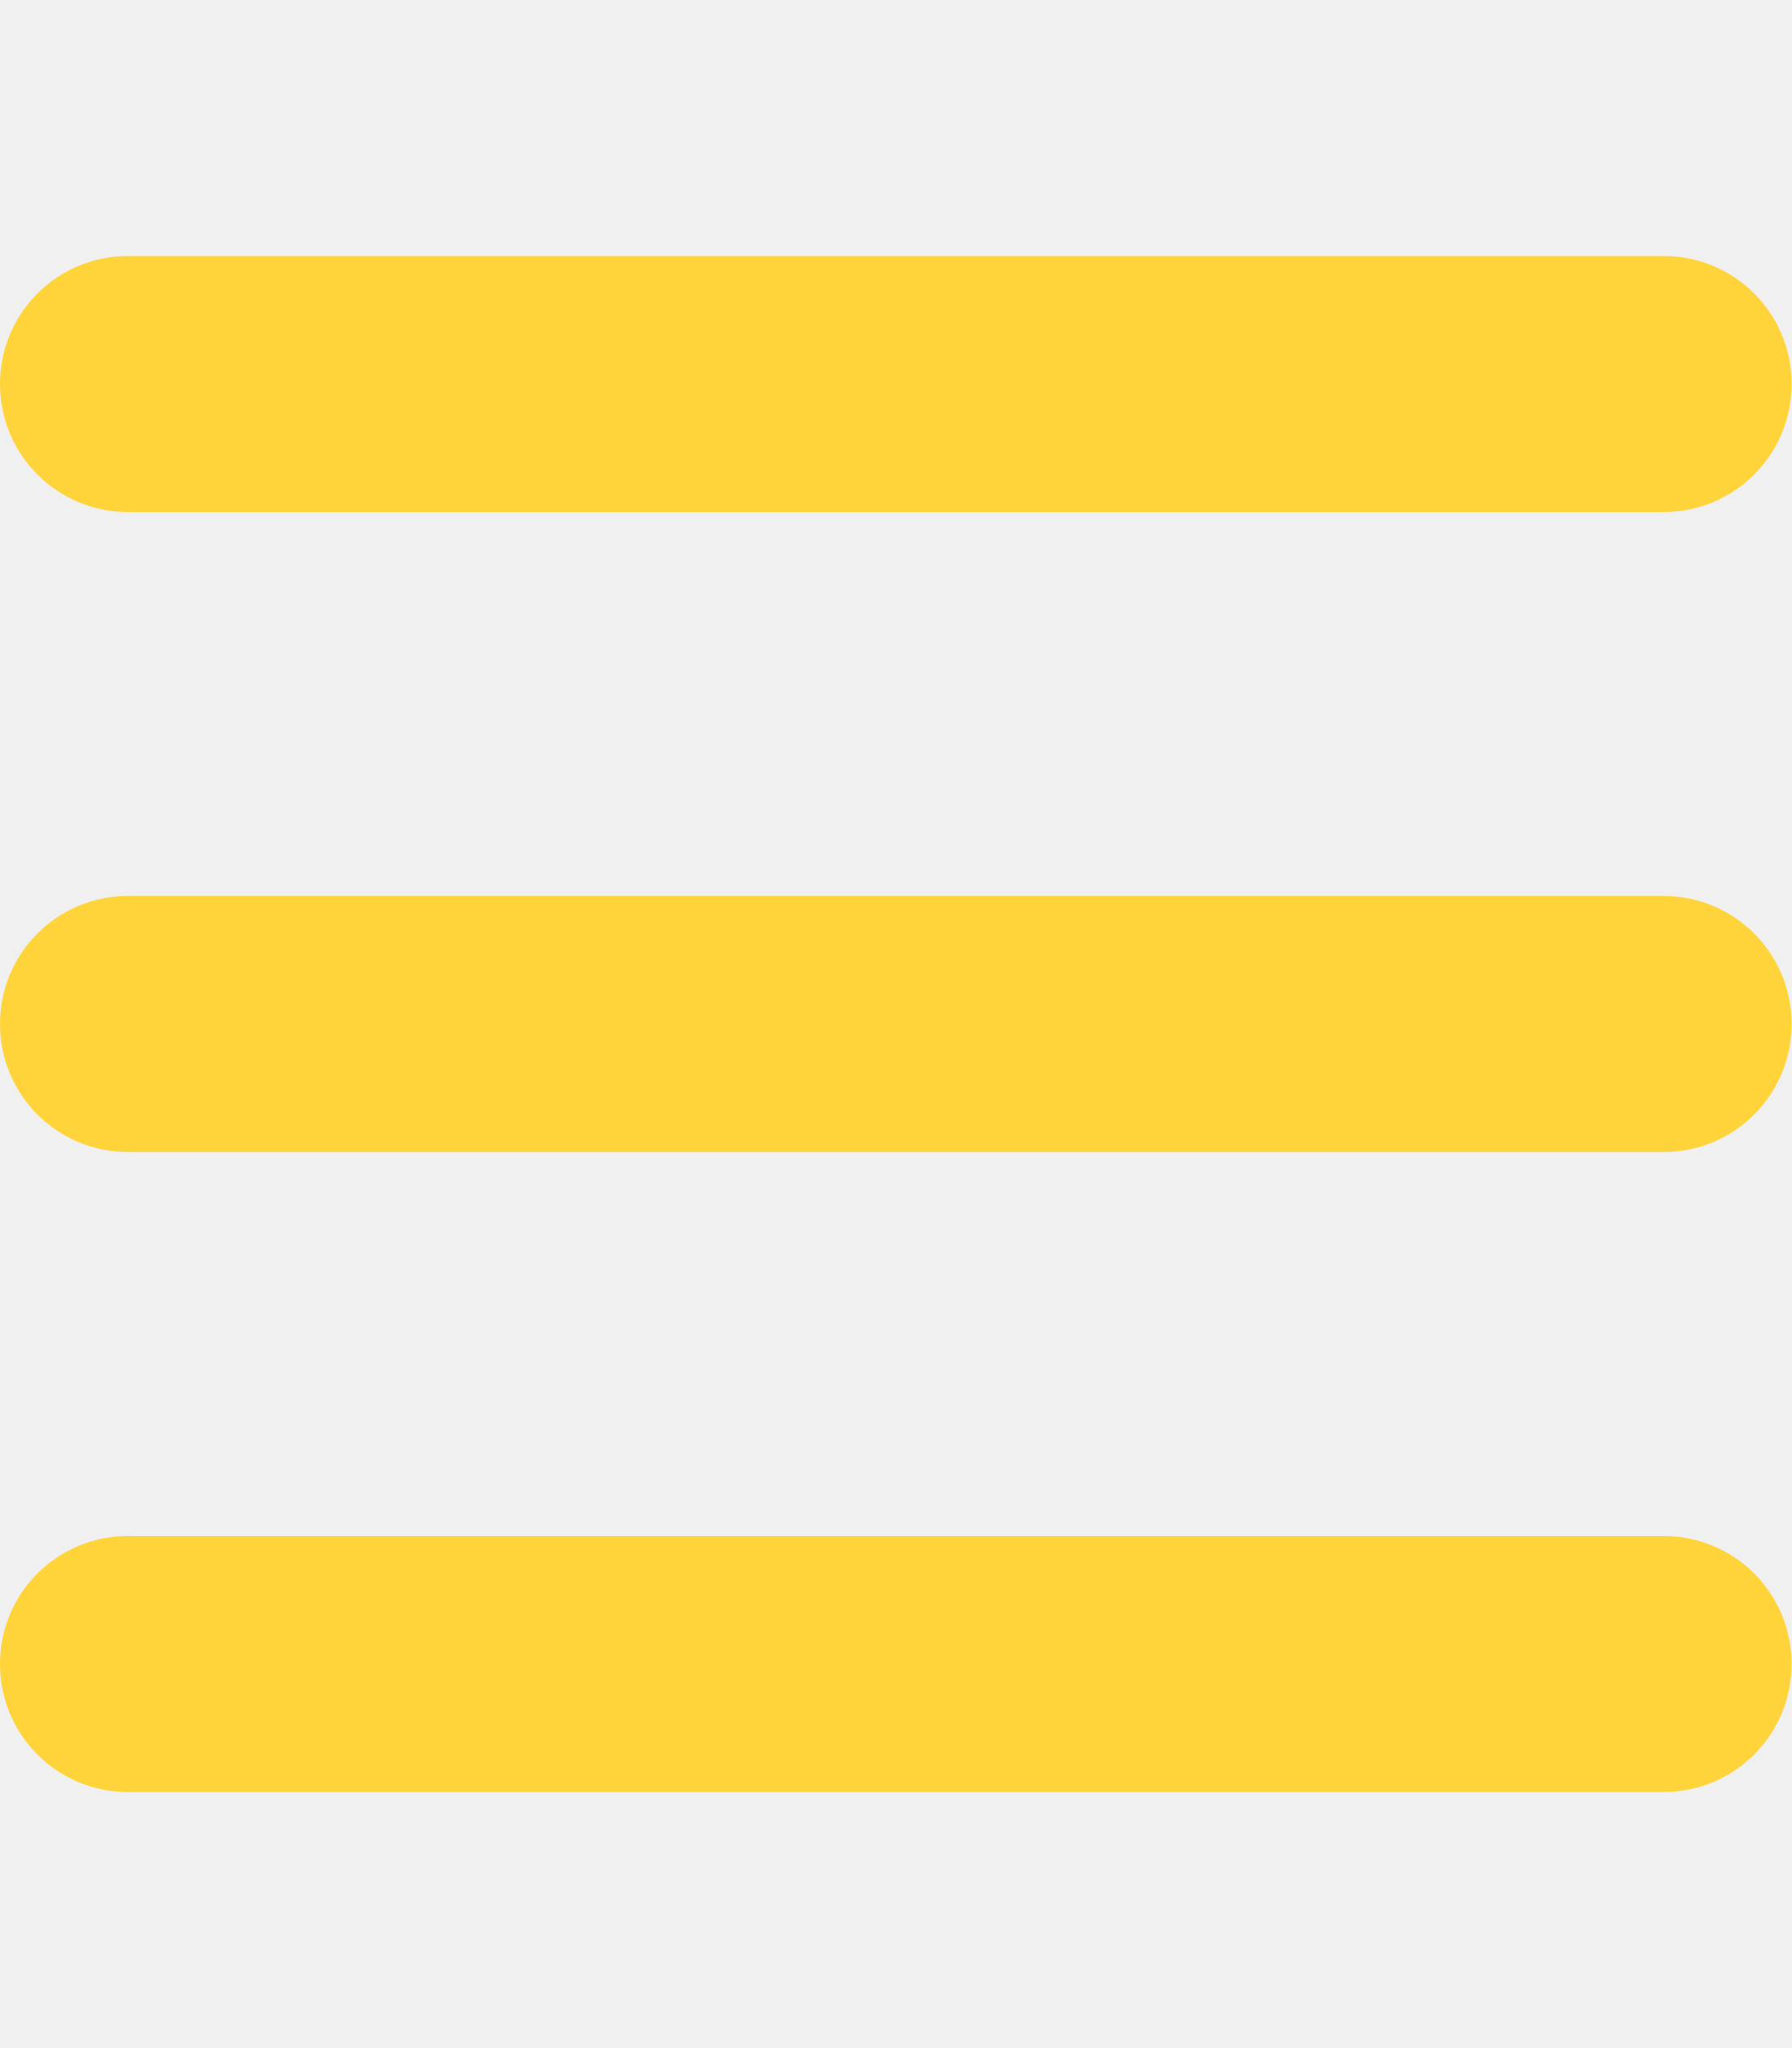
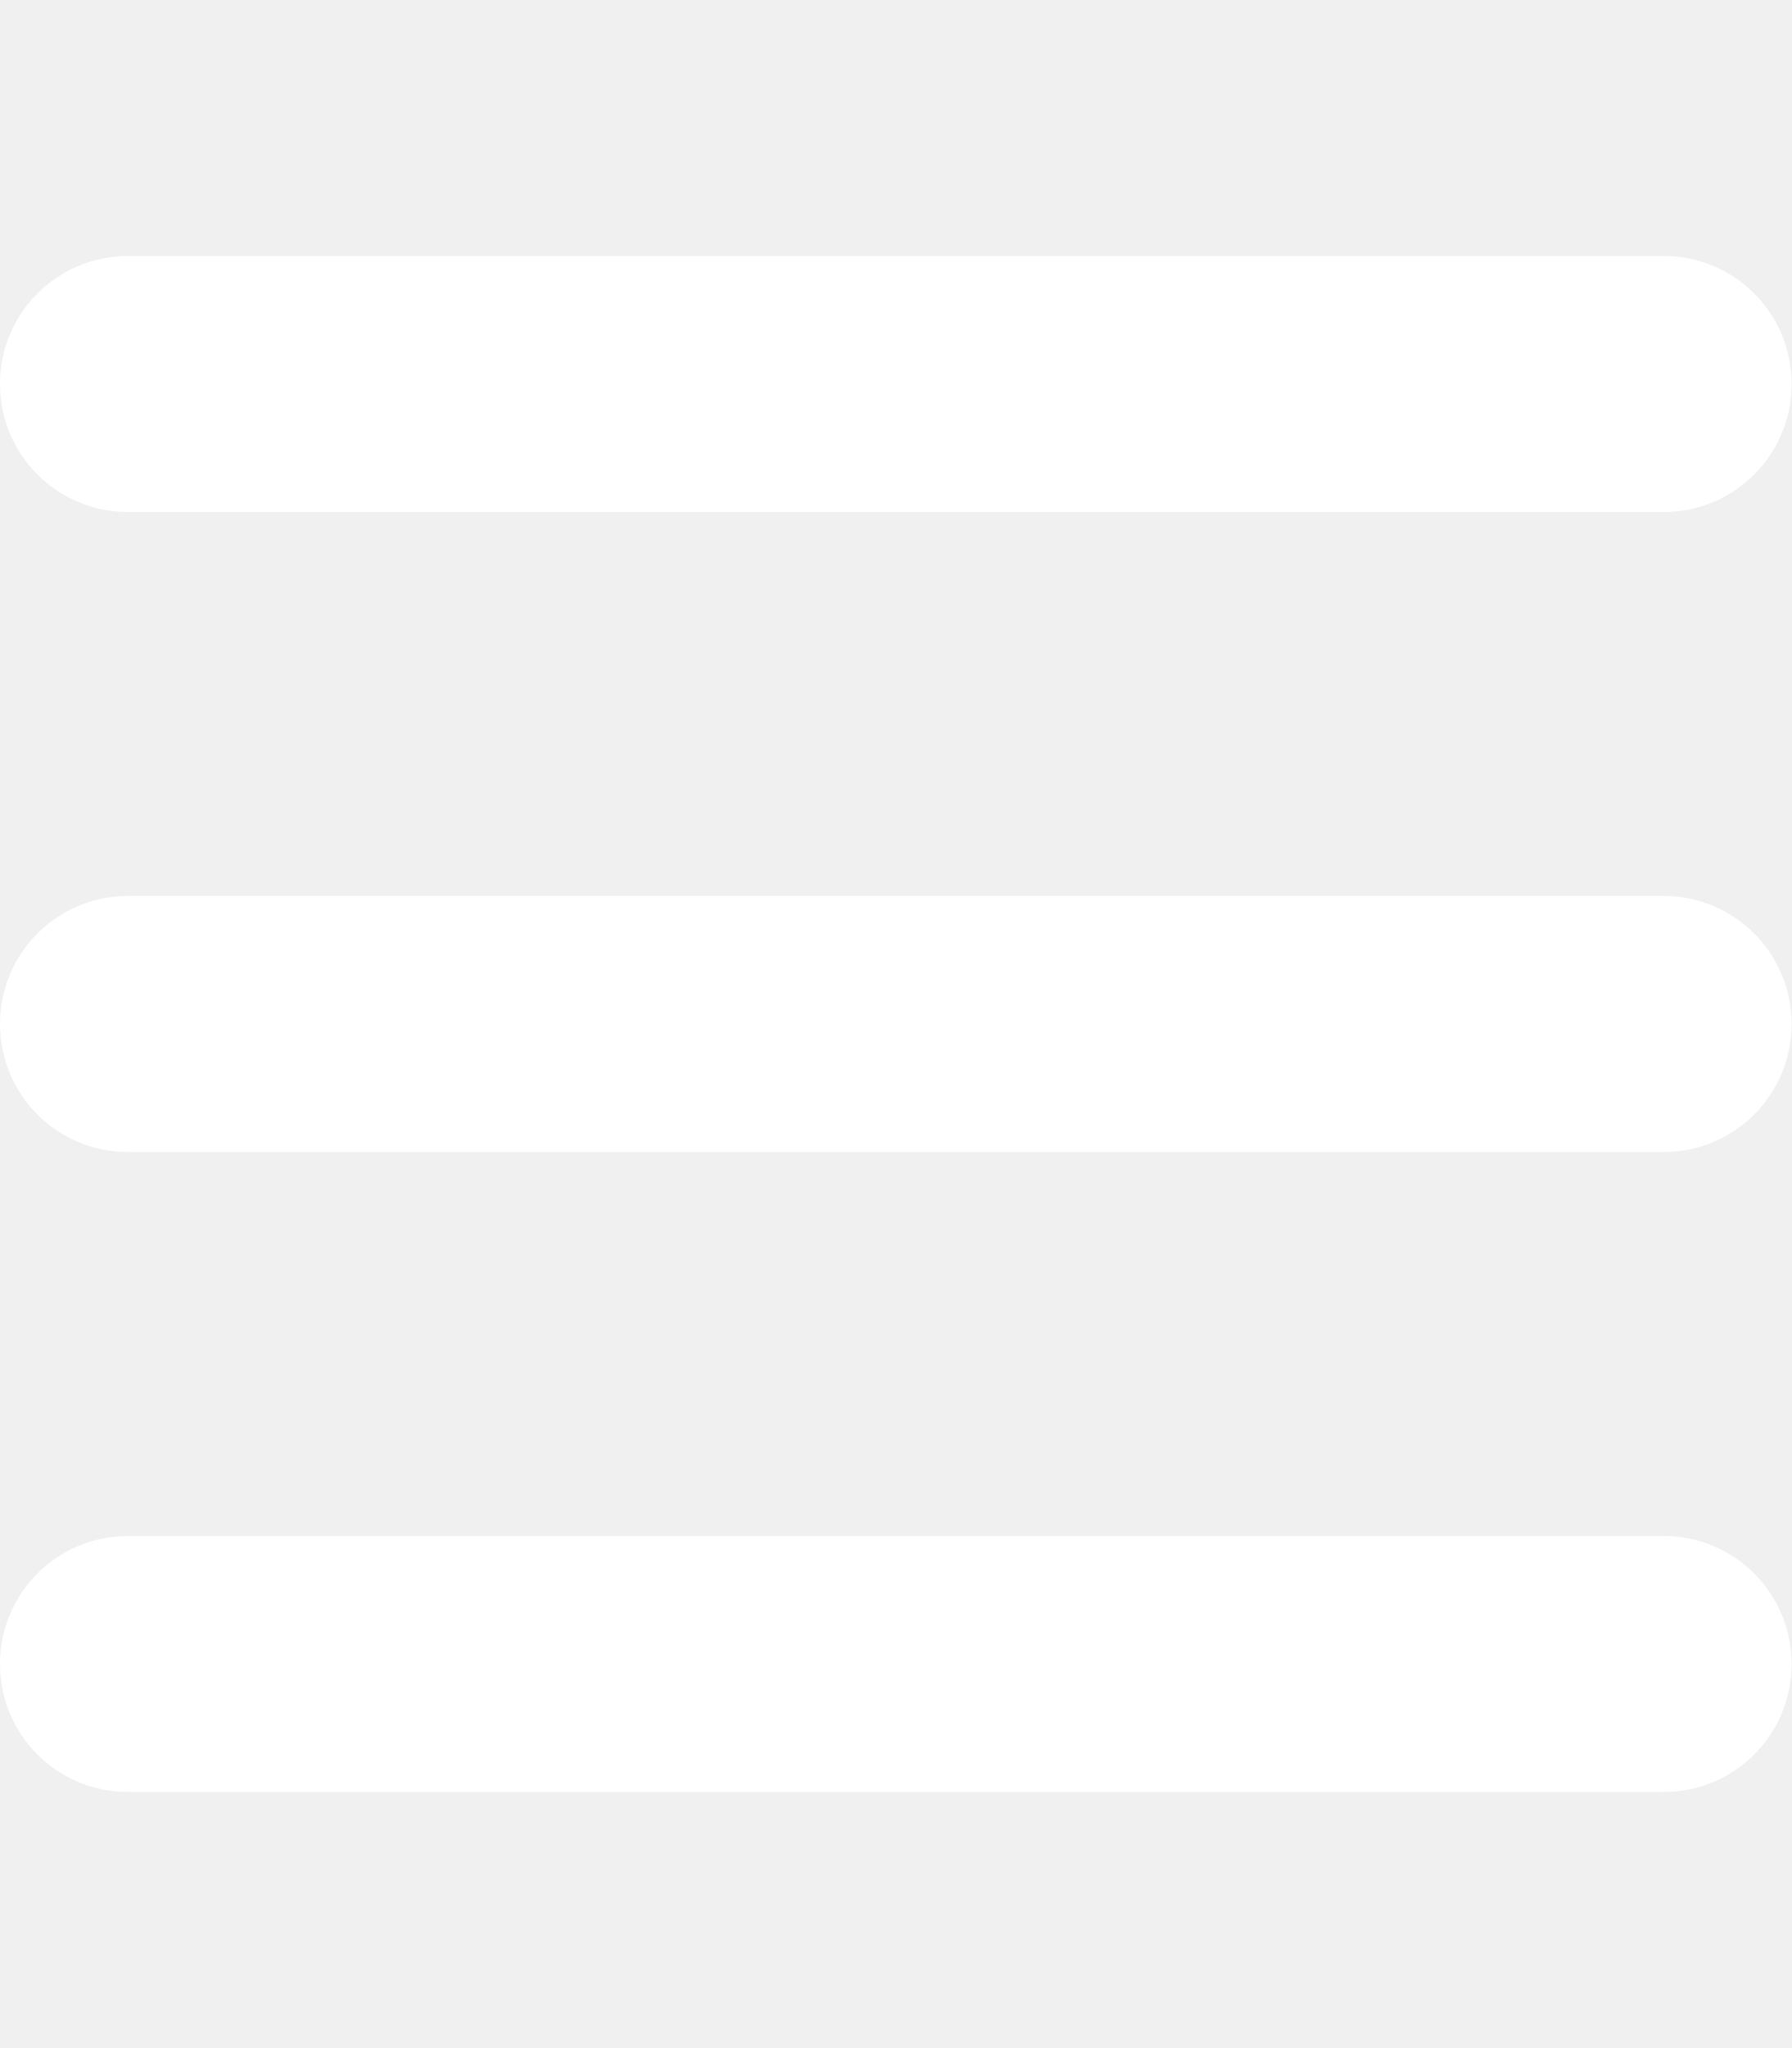
<svg xmlns="http://www.w3.org/2000/svg" height="20" width="17.5" viewBox="0 0 448 512">
-   <path fill="#FFD43B" d="M0 96C0 78.3 14.3 64 32 64l384 0c17.7 0 32 14.3 32 32s-14.3 32-32 32L32 128C14.3 128 0 113.7 0 96zM0 256c0-17.7 14.3-32 32-32l384 0c17.7 0 32 14.3 32 32s-14.3 32-32 32L32 288c-17.7 0-32-14.3-32-32zM448 416c0 17.7-14.3 32-32 32L32 448c-17.7 0-32-14.3-32-32s14.3-32 32-32l384 0c17.7 0 32 14.3 32 32z" />
+   <path fill="#ffffff" d="M0 96C0 78.3 14.3 64 32 64l384 0c17.7 0 32 14.3 32 32s-14.3 32-32 32L32 128C14.3 128 0 113.7 0 96zM0 256c0-17.7 14.3-32 32-32l384 0c17.7 0 32 14.3 32 32s-14.3 32-32 32L32 288c-17.7 0-32-14.3-32-32zM448 416c0 17.7-14.3 32-32 32L32 448c-17.7 0-32-14.3-32-32s14.3-32 32-32l384 0c17.7 0 32 14.3 32 32z" />
</svg>
